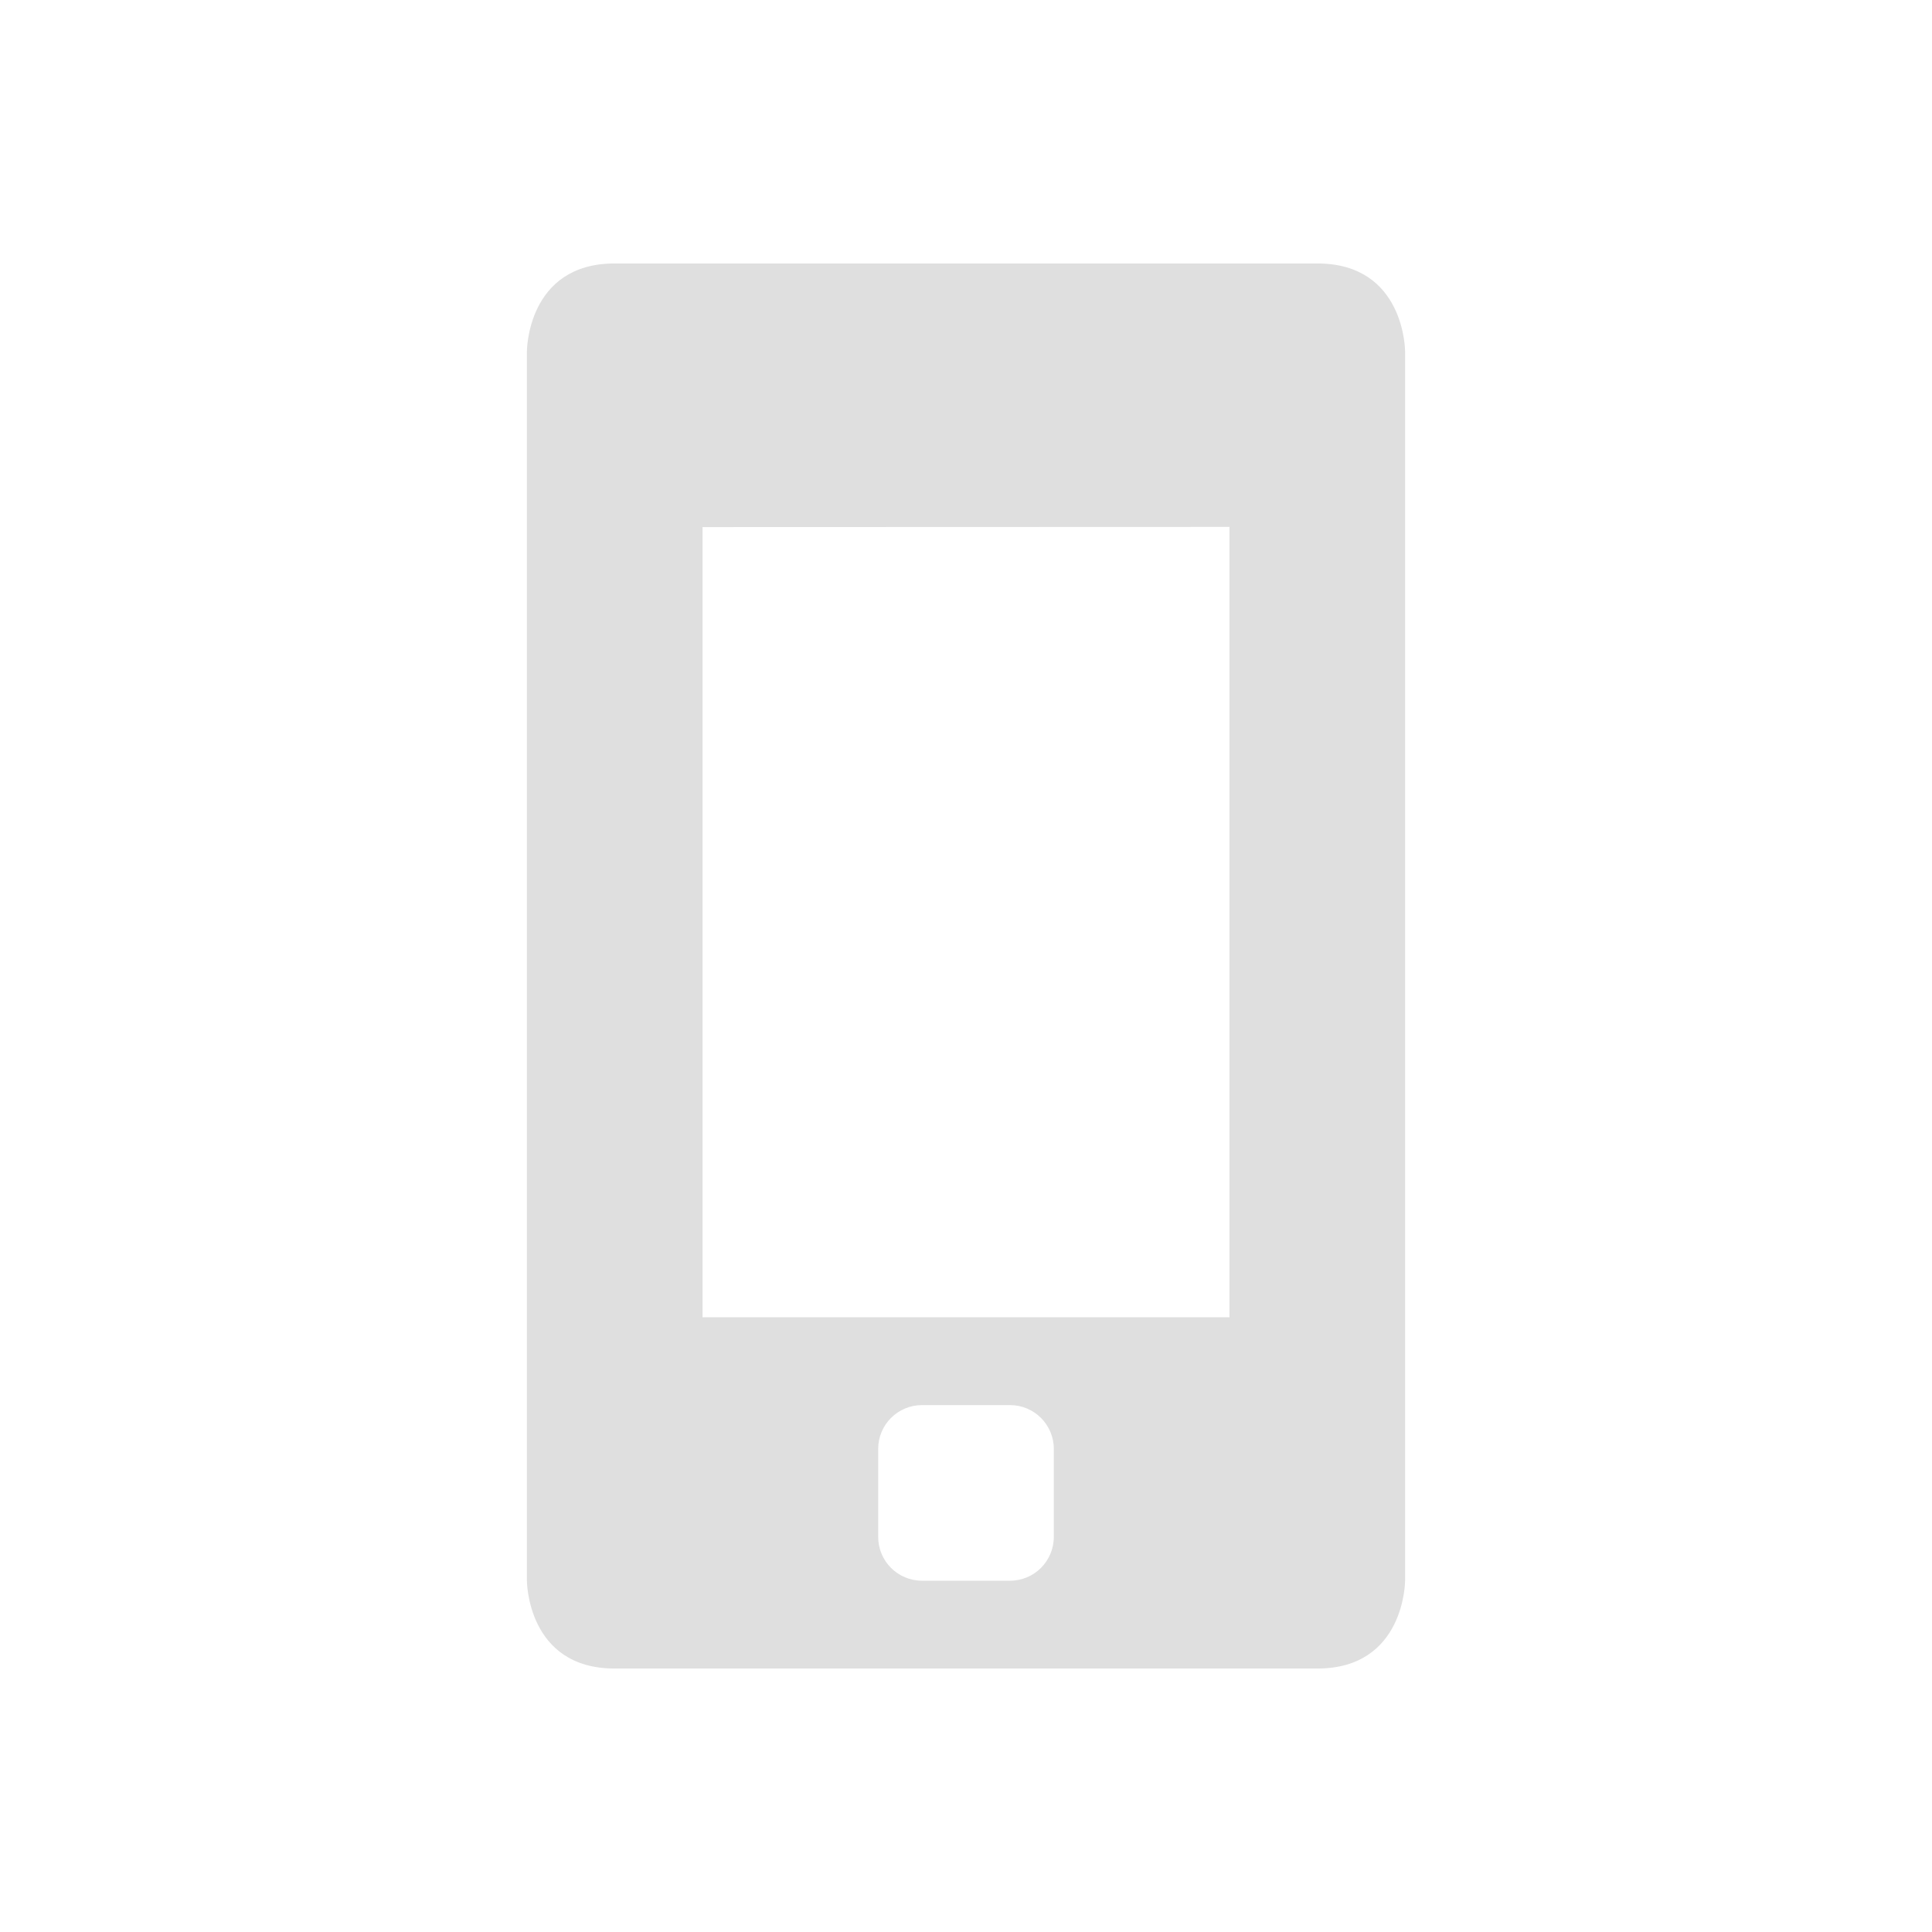
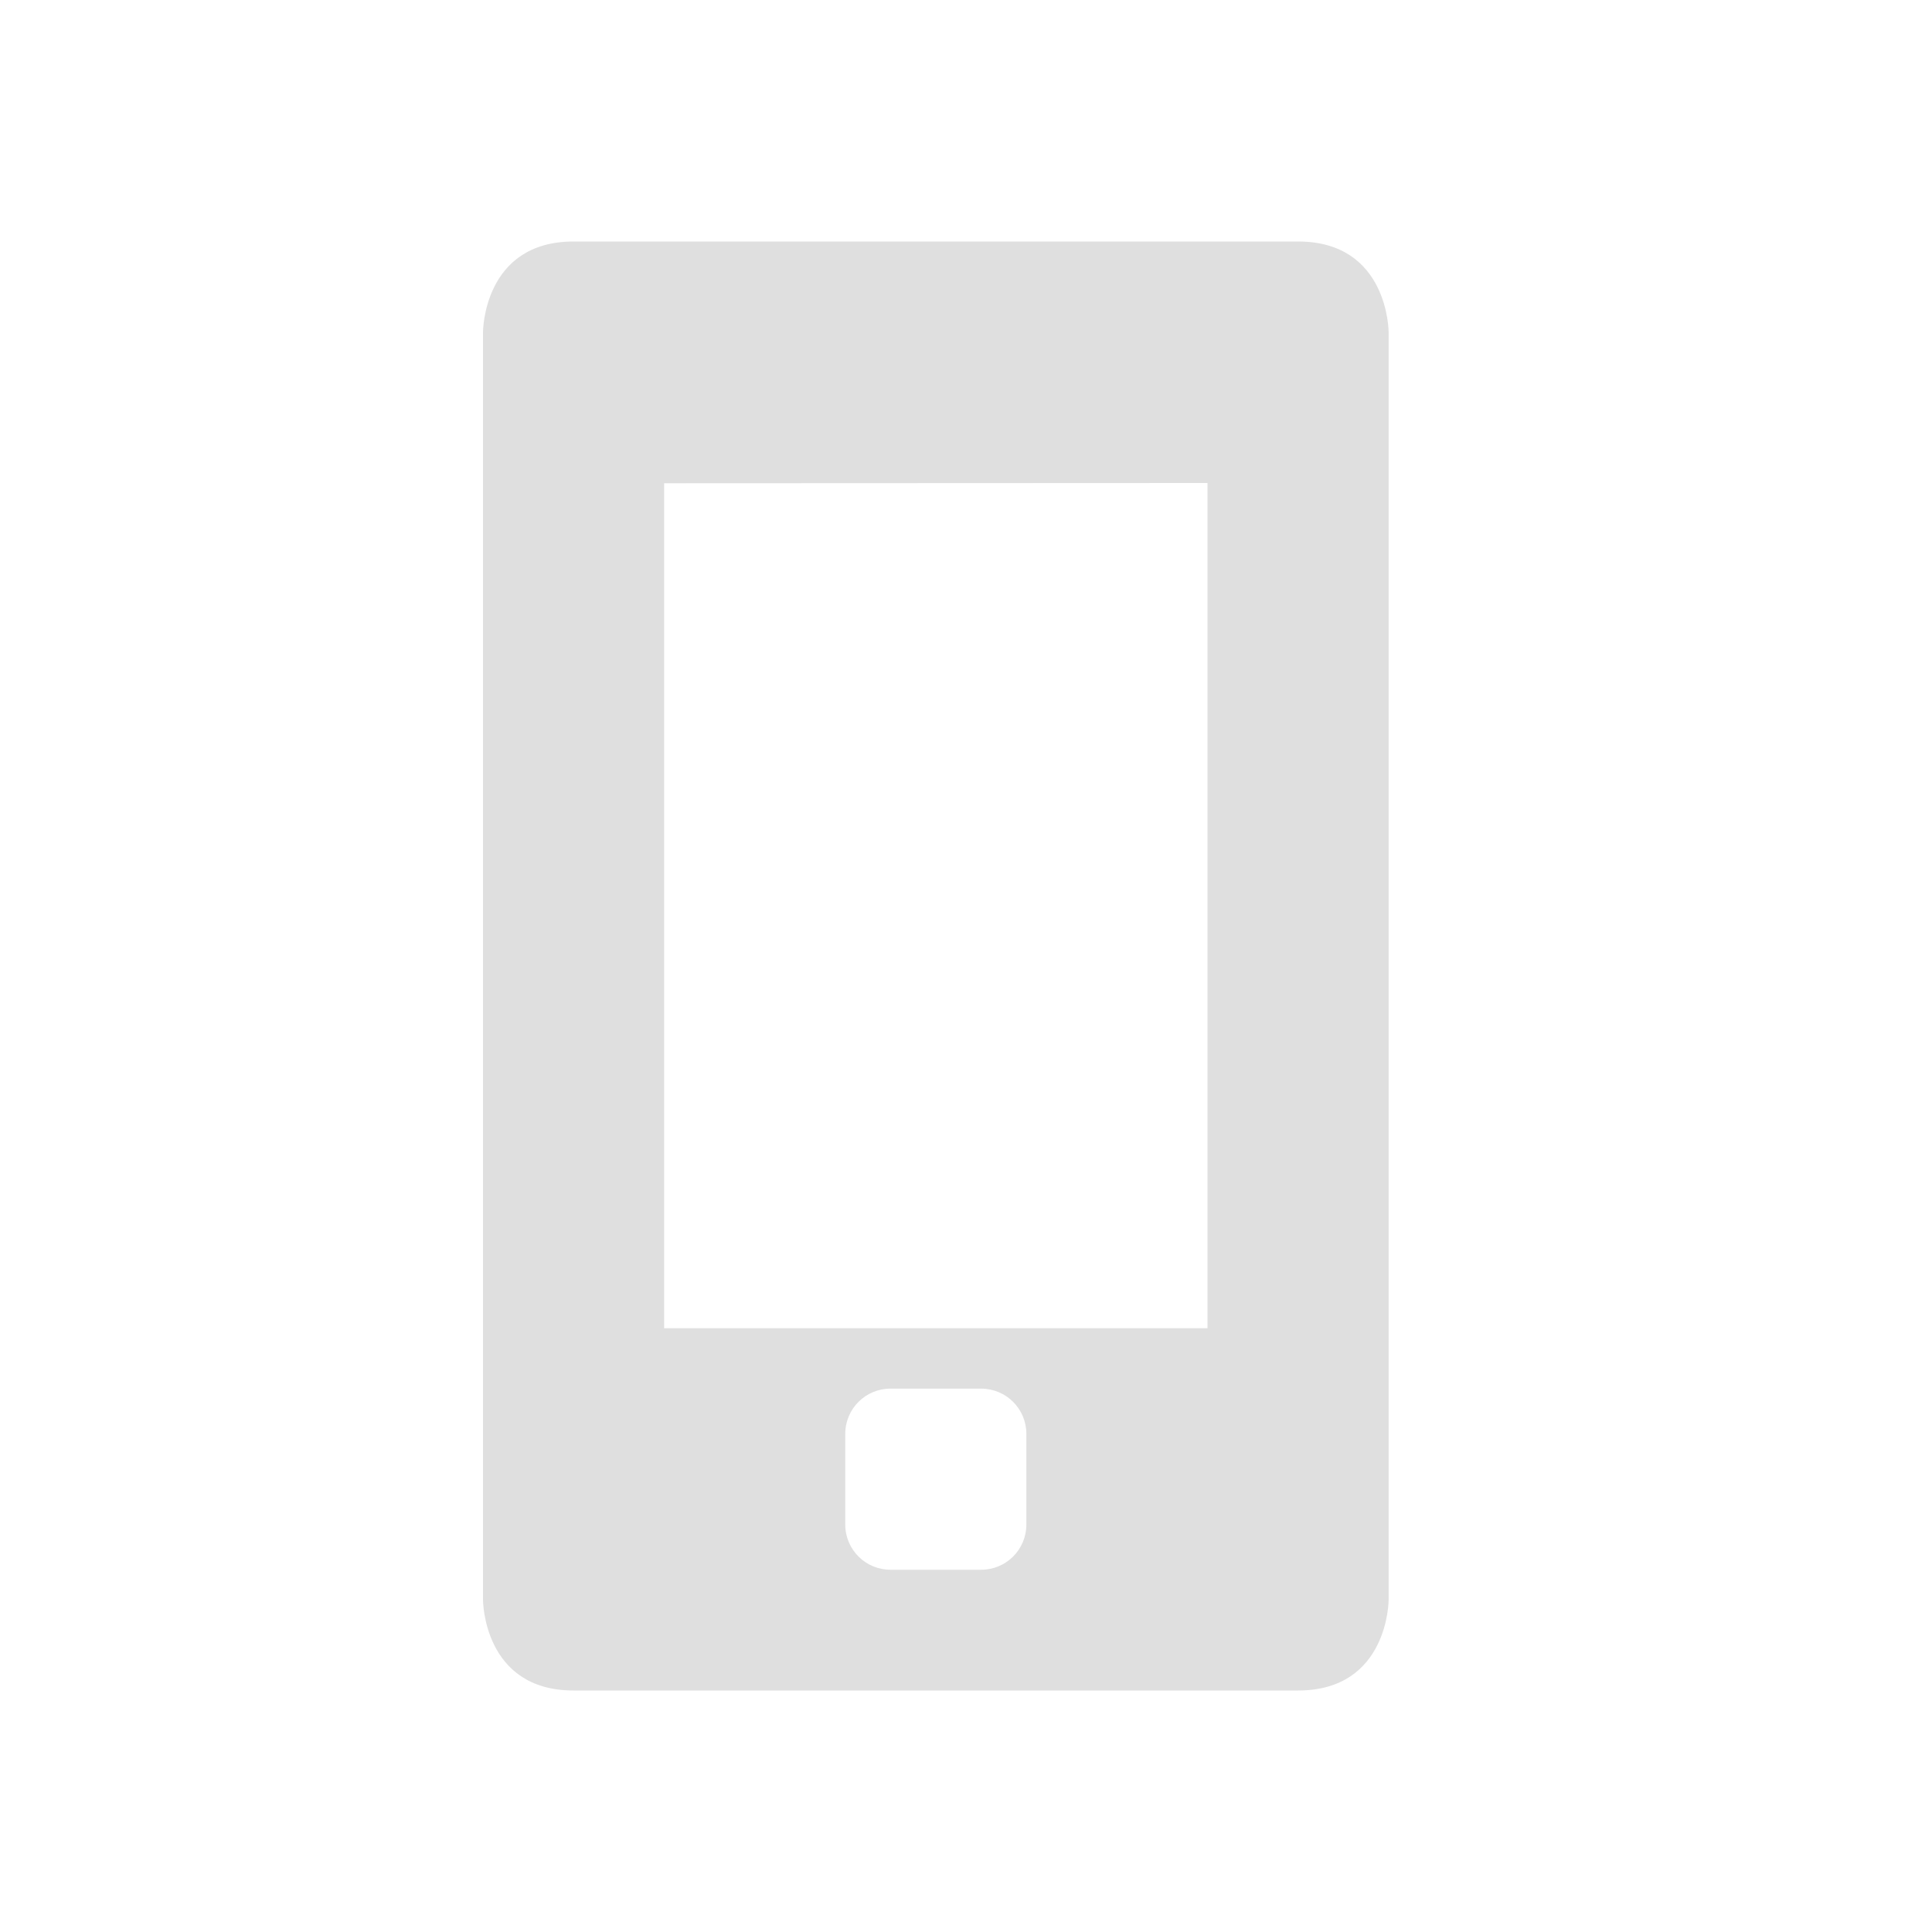
- <svg xmlns="http://www.w3.org/2000/svg" xmlns:ns1="http://www.openswatchbook.org/uri/2009/osb" id="22-22-svg" width="22" height="22" version="1.1" viewBox="0 0 22 22">
+ <svg xmlns="http://www.w3.org/2000/svg" xmlns:ns1="http://www.openswatchbook.org/uri/2009/osb" id="22-22-svg" width="32" height="32" version="1.1" viewBox="0 0 32 32">
  <defs id="22-22-defs4">
    <linearGradient id="22-22-linearGradient5606" ns1:paint="solid">
      <stop id="22-22-stop5608" offset="0" style="stop-color:#000000" />
    </linearGradient>
  </defs>
-   <g id="22-22-phone">
+   <g id="22-22-phone" transform="translate(0,-22)">
    <rect style="opacity:0;fill:#111213" id="22-22-rect6" width="22" height="22" x="0" y="0" rx="0" ry="0" />
    <path style="fill:#dfdfdf;filter:url(#filter7554)" id="22-22-path8" d="m 39,13 c -1,0 -1,1 -1,1 v 14 c 0,0 0,1 1,1 h 8 c 1,0 1,-1 1,-1 V 14 c 0,0 0,-1 -1,-1 z m 7,3 v 9 h -6 v -8.998 z m -3.5,10 h 0.5 0.5 c 0.277,0 0.5,0.223 0.5,0.5 V 27 27.5 C 44,27.777 43.777,28 43.5,28 H 43 42.5 C 42.223,28 42,27.777 42,27.5 V 27 26.5 C 42,26.223 42.223,26 42.5,26 Z" transform="translate(-32,-10)" />
  </g>
-   <g id="22-22-phone-battery" transform="translate(-8)">
+   <g id="22-22-phone-battery" transform="translate(2,-22)">
    <rect style="opacity:0;fill:#111213" id="22-22-rect11" width="22" height="22" x="30" y="0" rx="0" ry="0" />
    <path style="fill:#dfdfdf;filter:url(#filter7554)" id="22-22-path13" d="m 39,-19 c -1,0 -1,1 -1,1 v 14 c 0,0 0,1 1,1 h 8 c 1,0 1,-1 1,-1 v -14 c 0,0 0,-1 -1,-1 z m 4,3 h 3 v 9 h -6 v -8.998 h 3 z m 0,0.002 -2,4.998 h 2 v 3 l 2,-4 H 43 Z M 42.5,-6 h 1 c 0.277,0 0.5,0.223 0.5,0.5 v 1 c 0,0.277 -0.223,0.5 -0.5,0.5 h -1 C 42.223,-4 42,-4.223 42,-4.5 v -1 C 42,-5.777 42.223,-6 42.5,-6 Z" transform="translate(-2,22)" />
  </g>
+   <g id="phone">
+     <rect ry="0" rx="0" y="0" x="0" height="32" width="32" id="rect818" style="opacity:0;fill:#111213;stroke-width:1.455" />
+     <path id="path832" d="M 9.5,4 C 8,4 8,5.5 8,5.5 v 21 c 0,0 10e-7,1.5 1.5,1.5 h 12 C 23,28 23,26.5 23,26.5 V 5.5 C 23,5.5 23,4 21.5,4 Z M 20,8 V 22 H 11 V 8.004 Z m -5.25,15 h 0.75 0.75 c 0.415,0 0.75,0.335 0.75,0.75 v 0.75 0.75 C 17,25.666 16.665,26 16.25,26 H 15.5 14.75 C 14.335,26 14,25.666 14,25.25 V 24.5 23.75 C 14,23.334 14.335,23 14.75,23 Z" style="fill:#dfdfdf;stroke-width:1.5;filter:url(#filter7554)" />
+   </g>
+   <g id="phone-battery">
+     <rect style="opacity:0;fill:#111213;stroke-width:1.455" id="rect831" width="32" height="32" x="32" y="0" rx="0" ry="0" />
+     <path id="path833" d="M 41.5 4 C 40 4 40 5.5 40 5.5 L 40 26.5 C 40 26.5 40 28 41.5 28 L 53.5 28 C 55 28 55 26.5 55 26.5 L 55 5.5 C 55 5.5 55 4 53.5 4 L 41.5 4 z M 52 8 L 52 22 L 43 22 L 43 8.004 L 52 8 z M 48 9 L 44.5 17 L 47 17 L 47 21 L 50.5 14.998 L 48 14.998 L 48 9 z M 46.75 23 L 47.5 23 L 48.25 23 C 48.665 23 49 23.334 49 23.75 L 49 24.5 L 49 25.25 C 49 25.666 48.665 26 48.25 26 L 47.5 26 L 46.75 26 C 46.334 26 46 25.666 46 25.25 L 46 24.5 L 46 23.75 C 46 23.334 46.334 23 46.75 23 z " style="fill:#dfdfdf;stroke-width:1.5;filter:url(#filter7554)" />
+   </g>
</svg>
